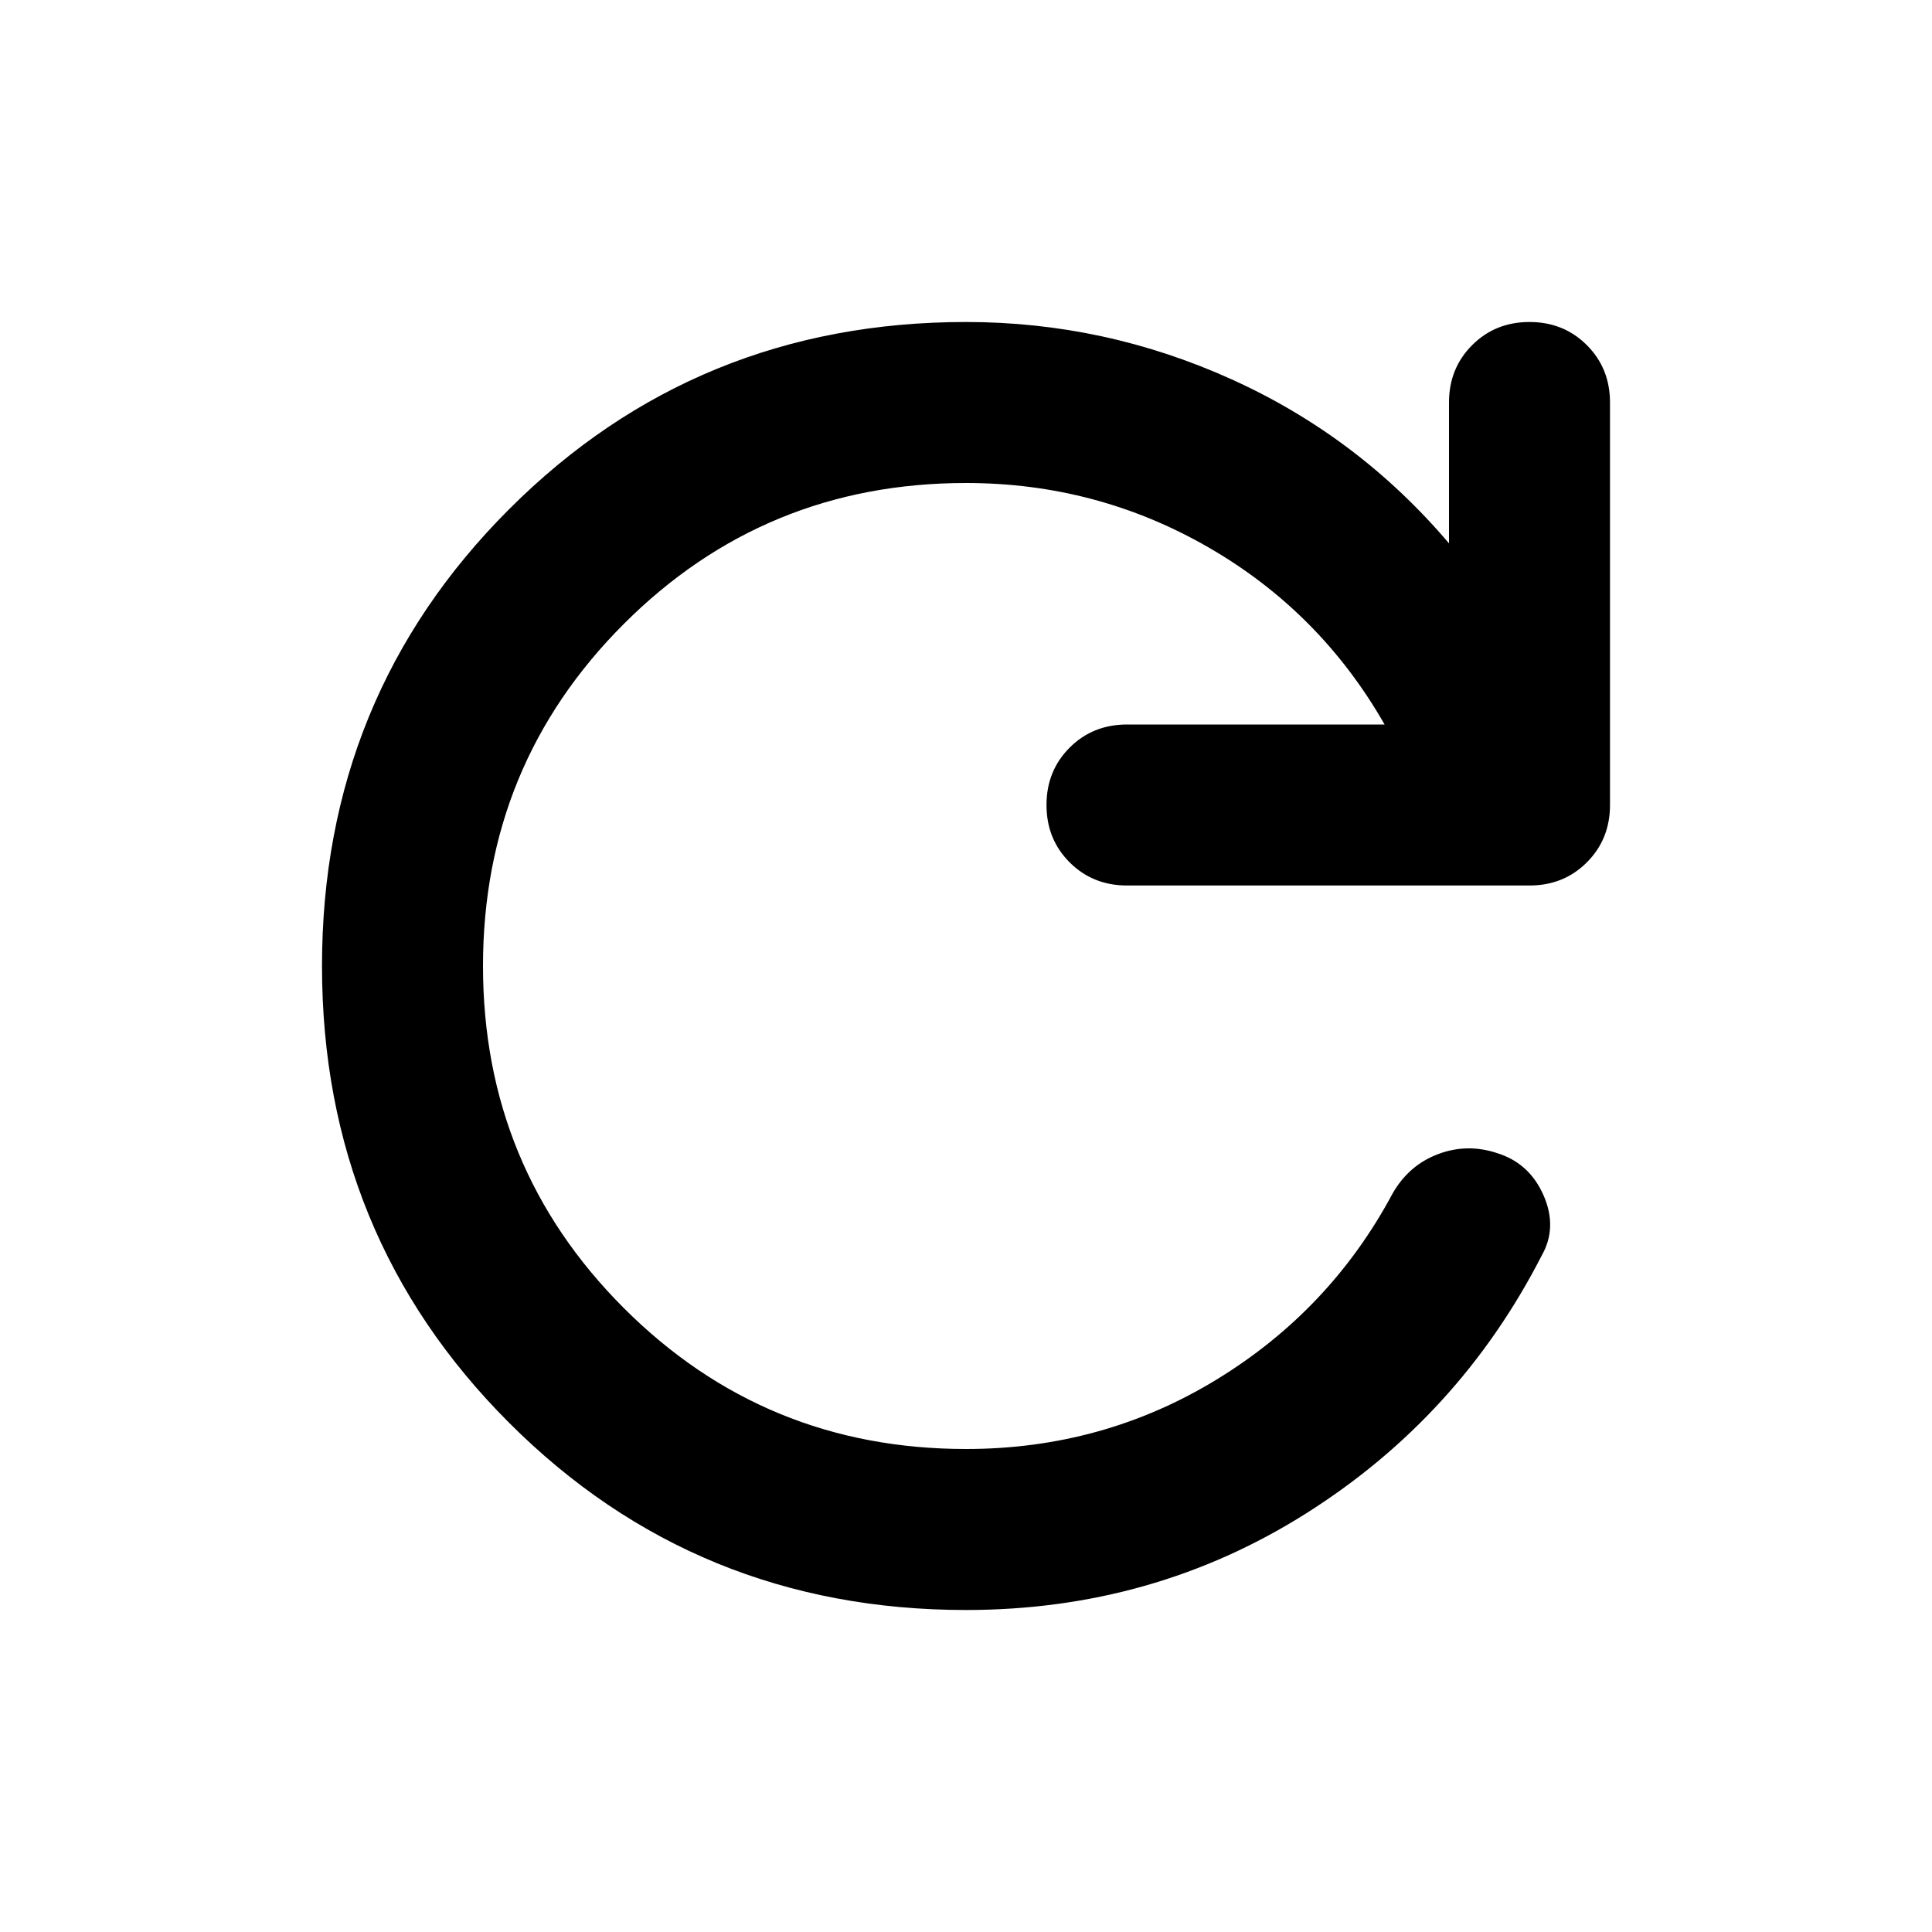
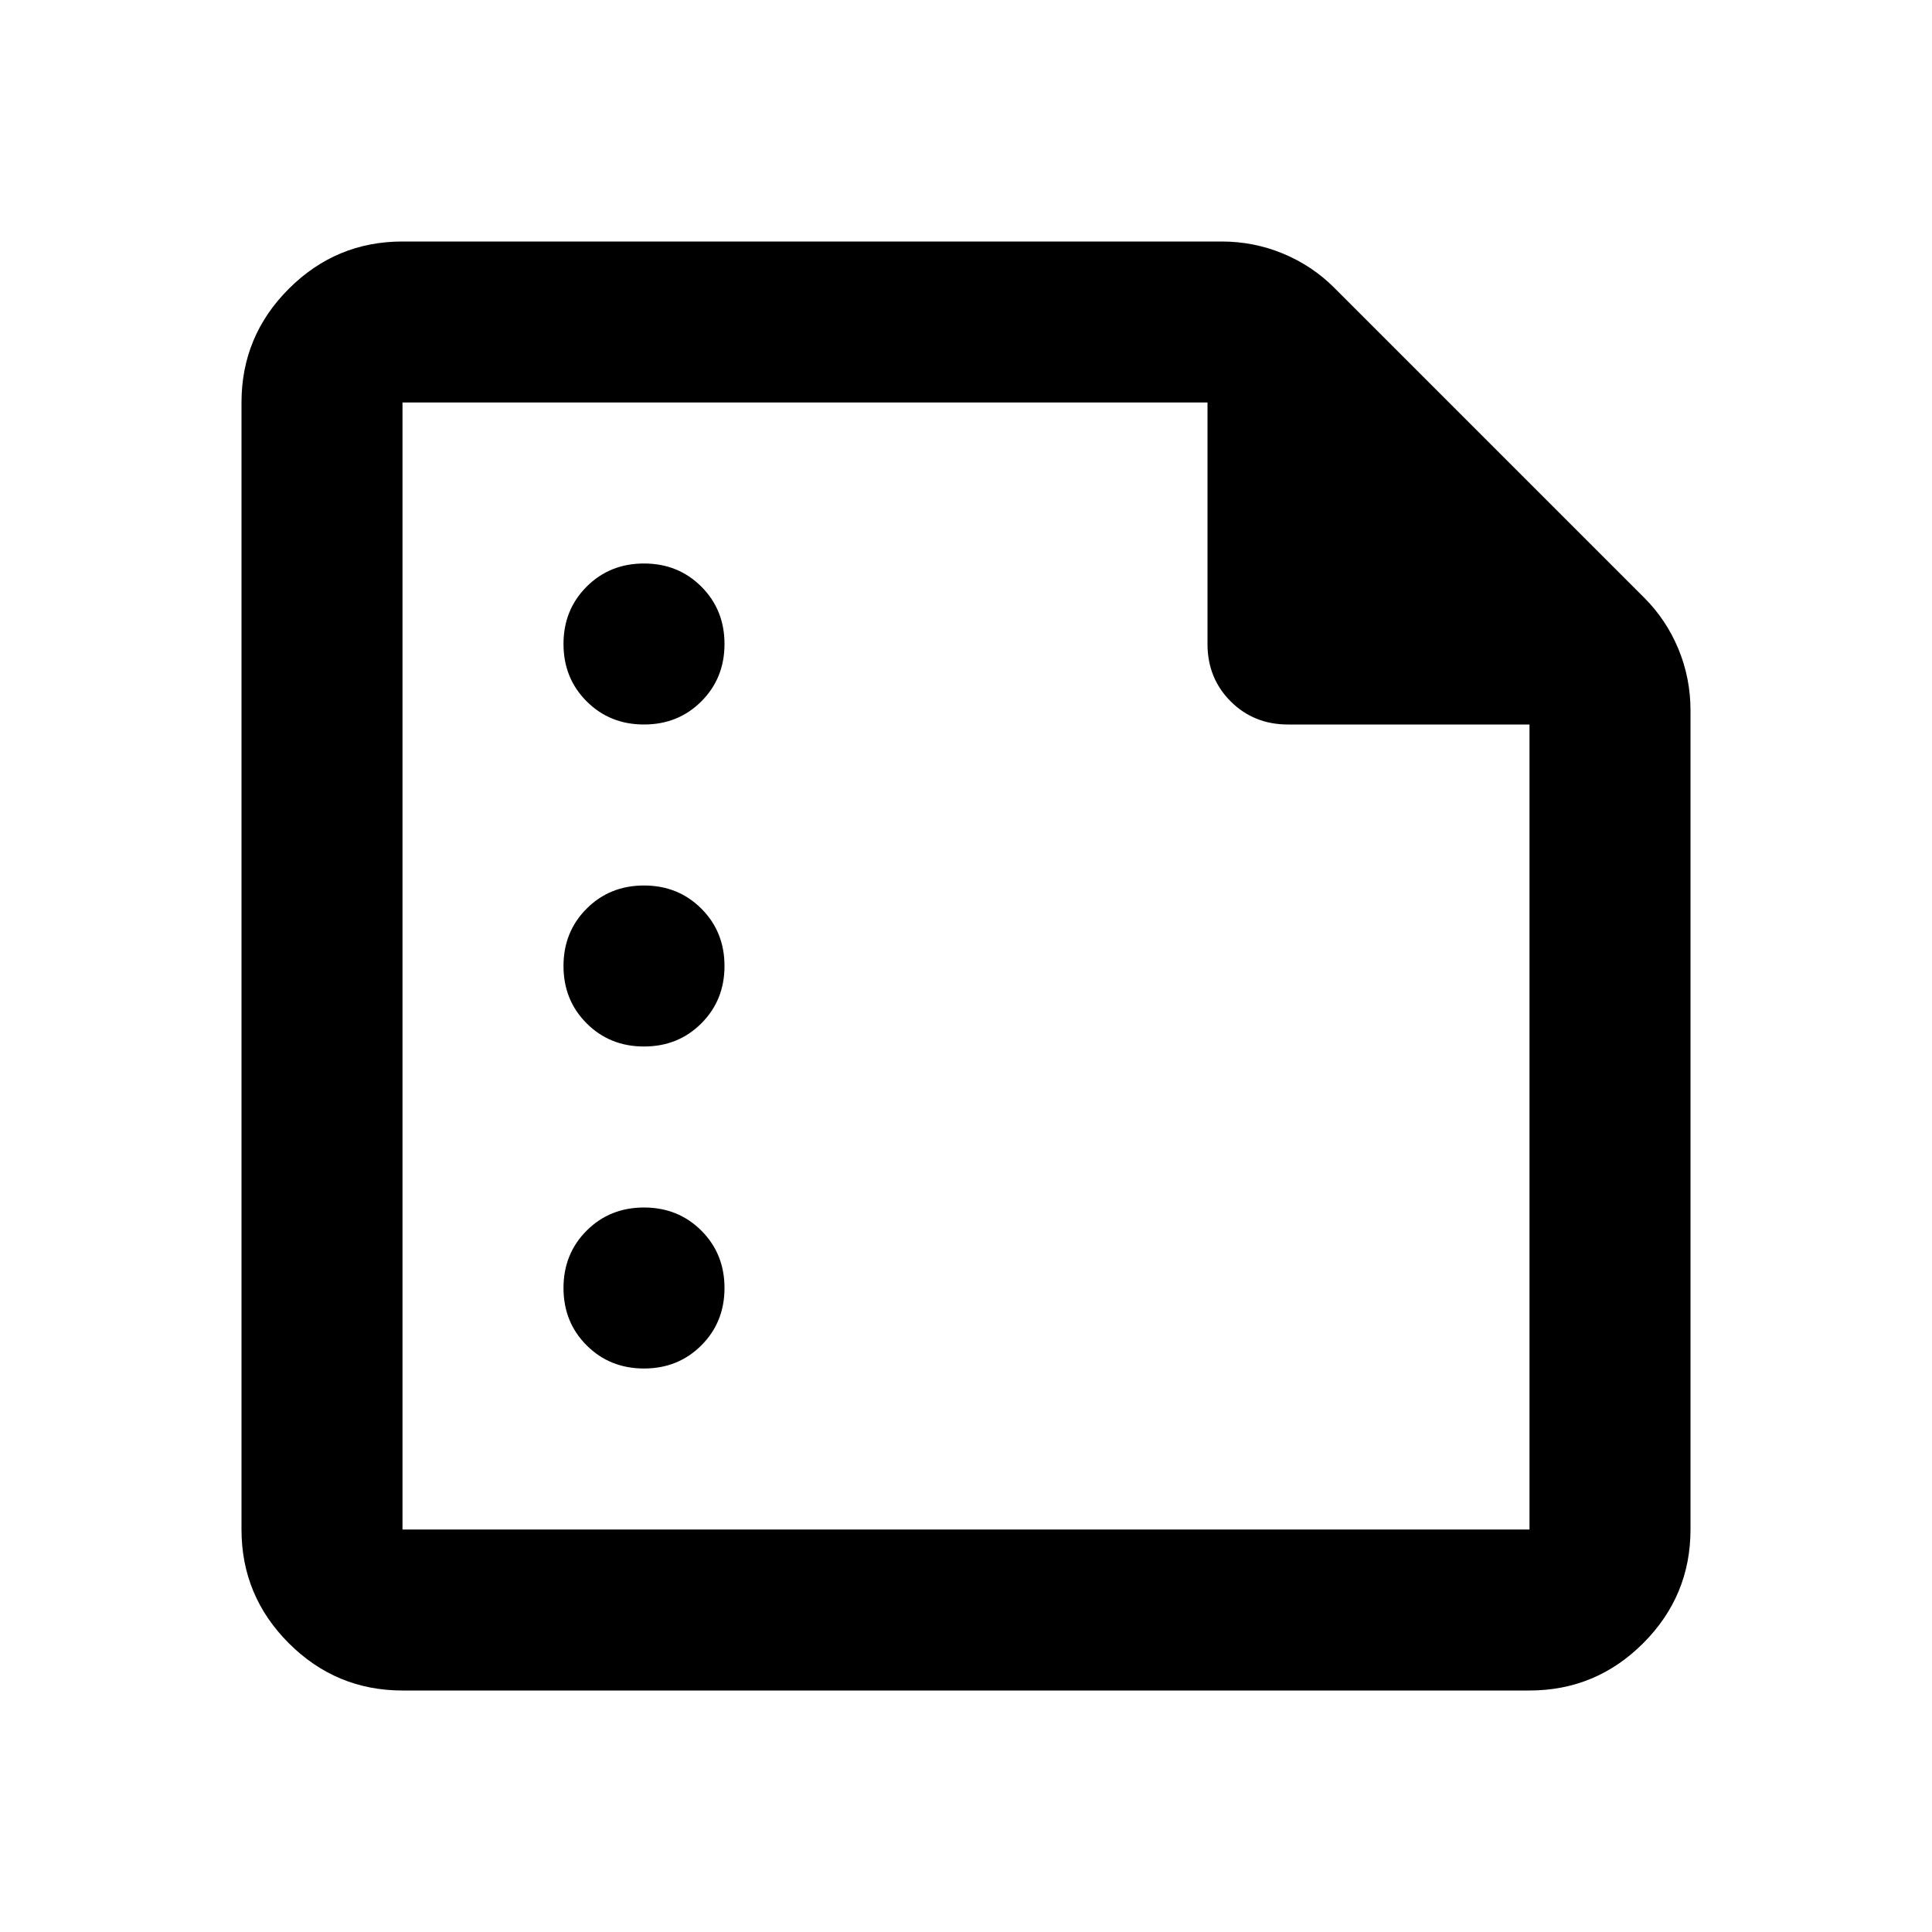
<svg xmlns="http://www.w3.org/2000/svg" height="24" viewBox="0 -960 960 960" width="24">
-   <path d="M480-160q-134 0-227-93t-93-227q0-134 93-227t227-93q69 0 132 28.5T720-690v-70q0-17 11.5-28.5T760-800q17 0 28.5 11.5T800-760v200q0 17-11.5 28.5T760-520H560q-17 0-28.5-11.5T520-560q0-17 11.5-28.5T560-600h128q-32-56-87.5-88T480-720q-100 0-170 70t-70 170q0 100 70 170t170 70q68 0 124.5-34.5T692-367q8-14 22.5-19.5t29.5-.5q16 5 23 21t-1 30q-41 80-117 128t-169 48Z" />
+   <path d="M348.5-611.5Q360-623 360-640t-11.5-28.5Q337-680 320-680t-28.5 11.5Q280-657 280-640t11.5 28.5Q303-600 320-600t28.5-11.5Zm0 160Q360-463 360-480t-11.5-28.5Q337-520 320-520t-28.5 11.5Q280-497 280-480t11.5 28.5Q303-440 320-440t28.5-11.5Zm0 160Q360-303 360-320t-11.5-28.5Q337-360 320-360t-28.5 11.5Q280-337 280-320t11.5 28.5Q303-280 320-280t28.5-11.5ZM200-120q-33 0-56.5-23.5T120-200v-560q0-33 23.5-56.5T200-840h407q16 0 30.5 6t25.5 17l154 154q11 11 17 25.5t6 30.5v407q0 33-23.5 56.5T760-120H200Zm0-80h560v-400H640q-17 0-28.5-11.5T600-640v-120H200v560Zm0-560v160-160 560-560Z" />
</svg>
